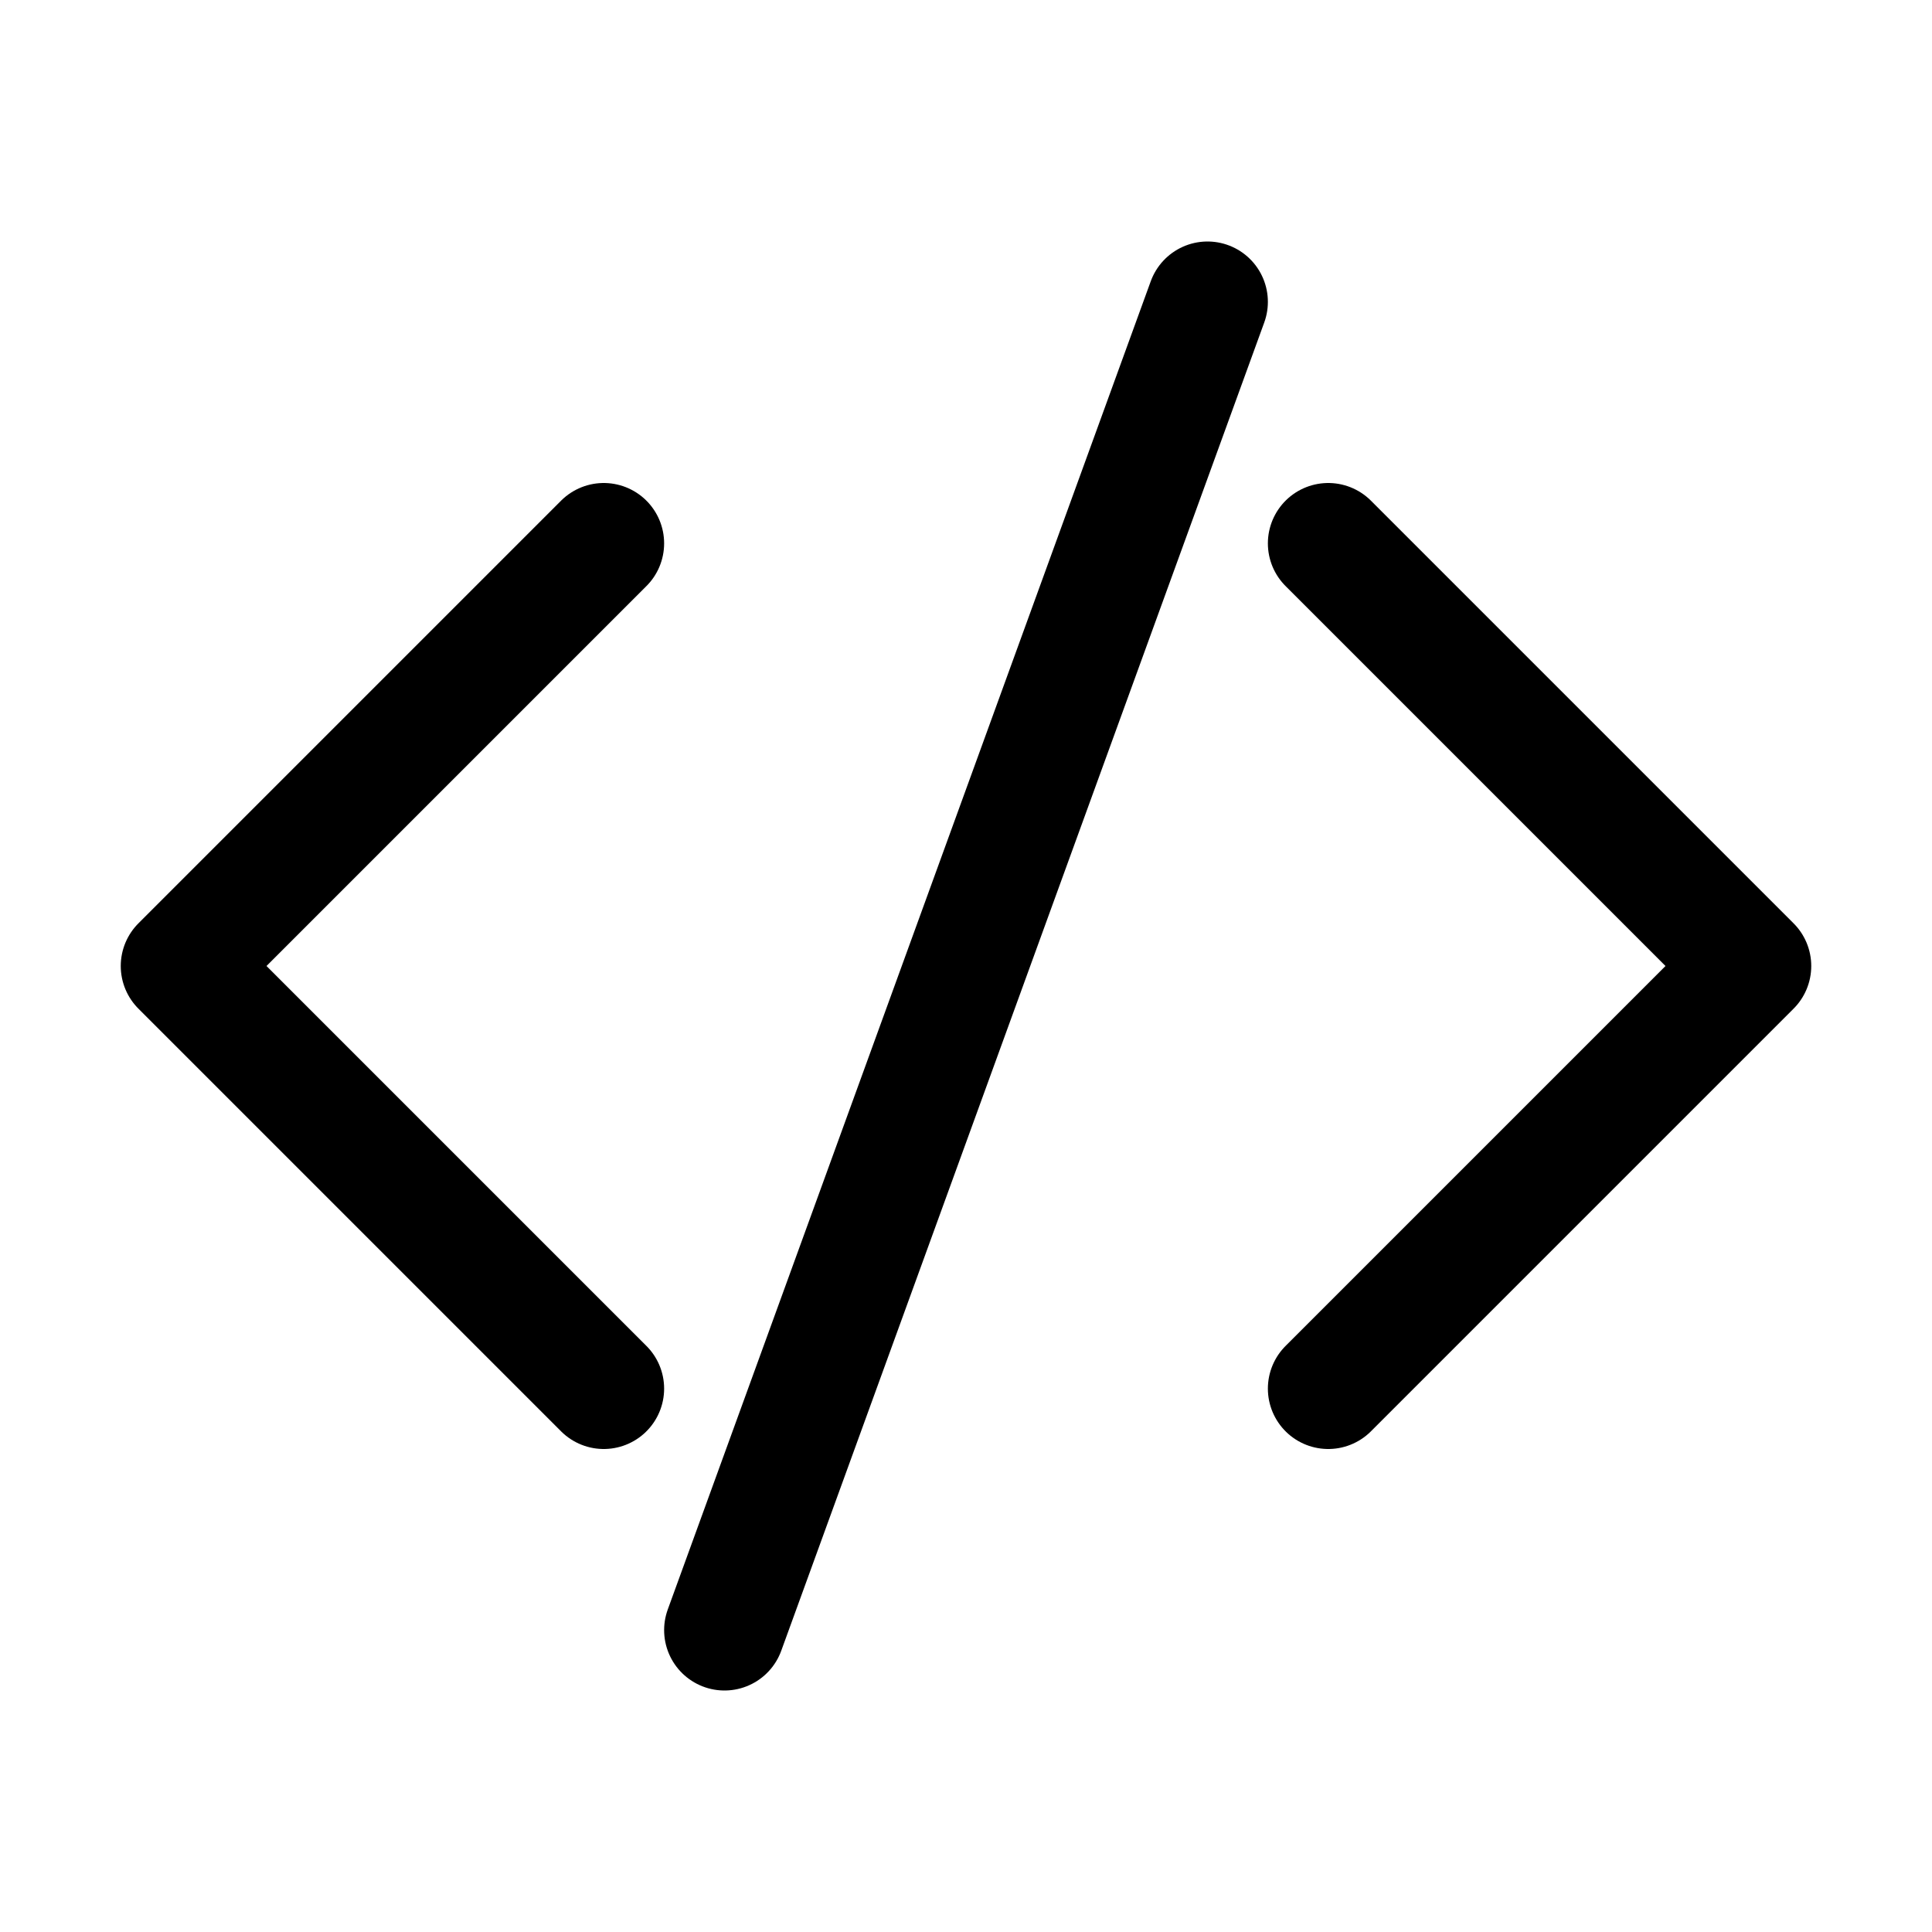
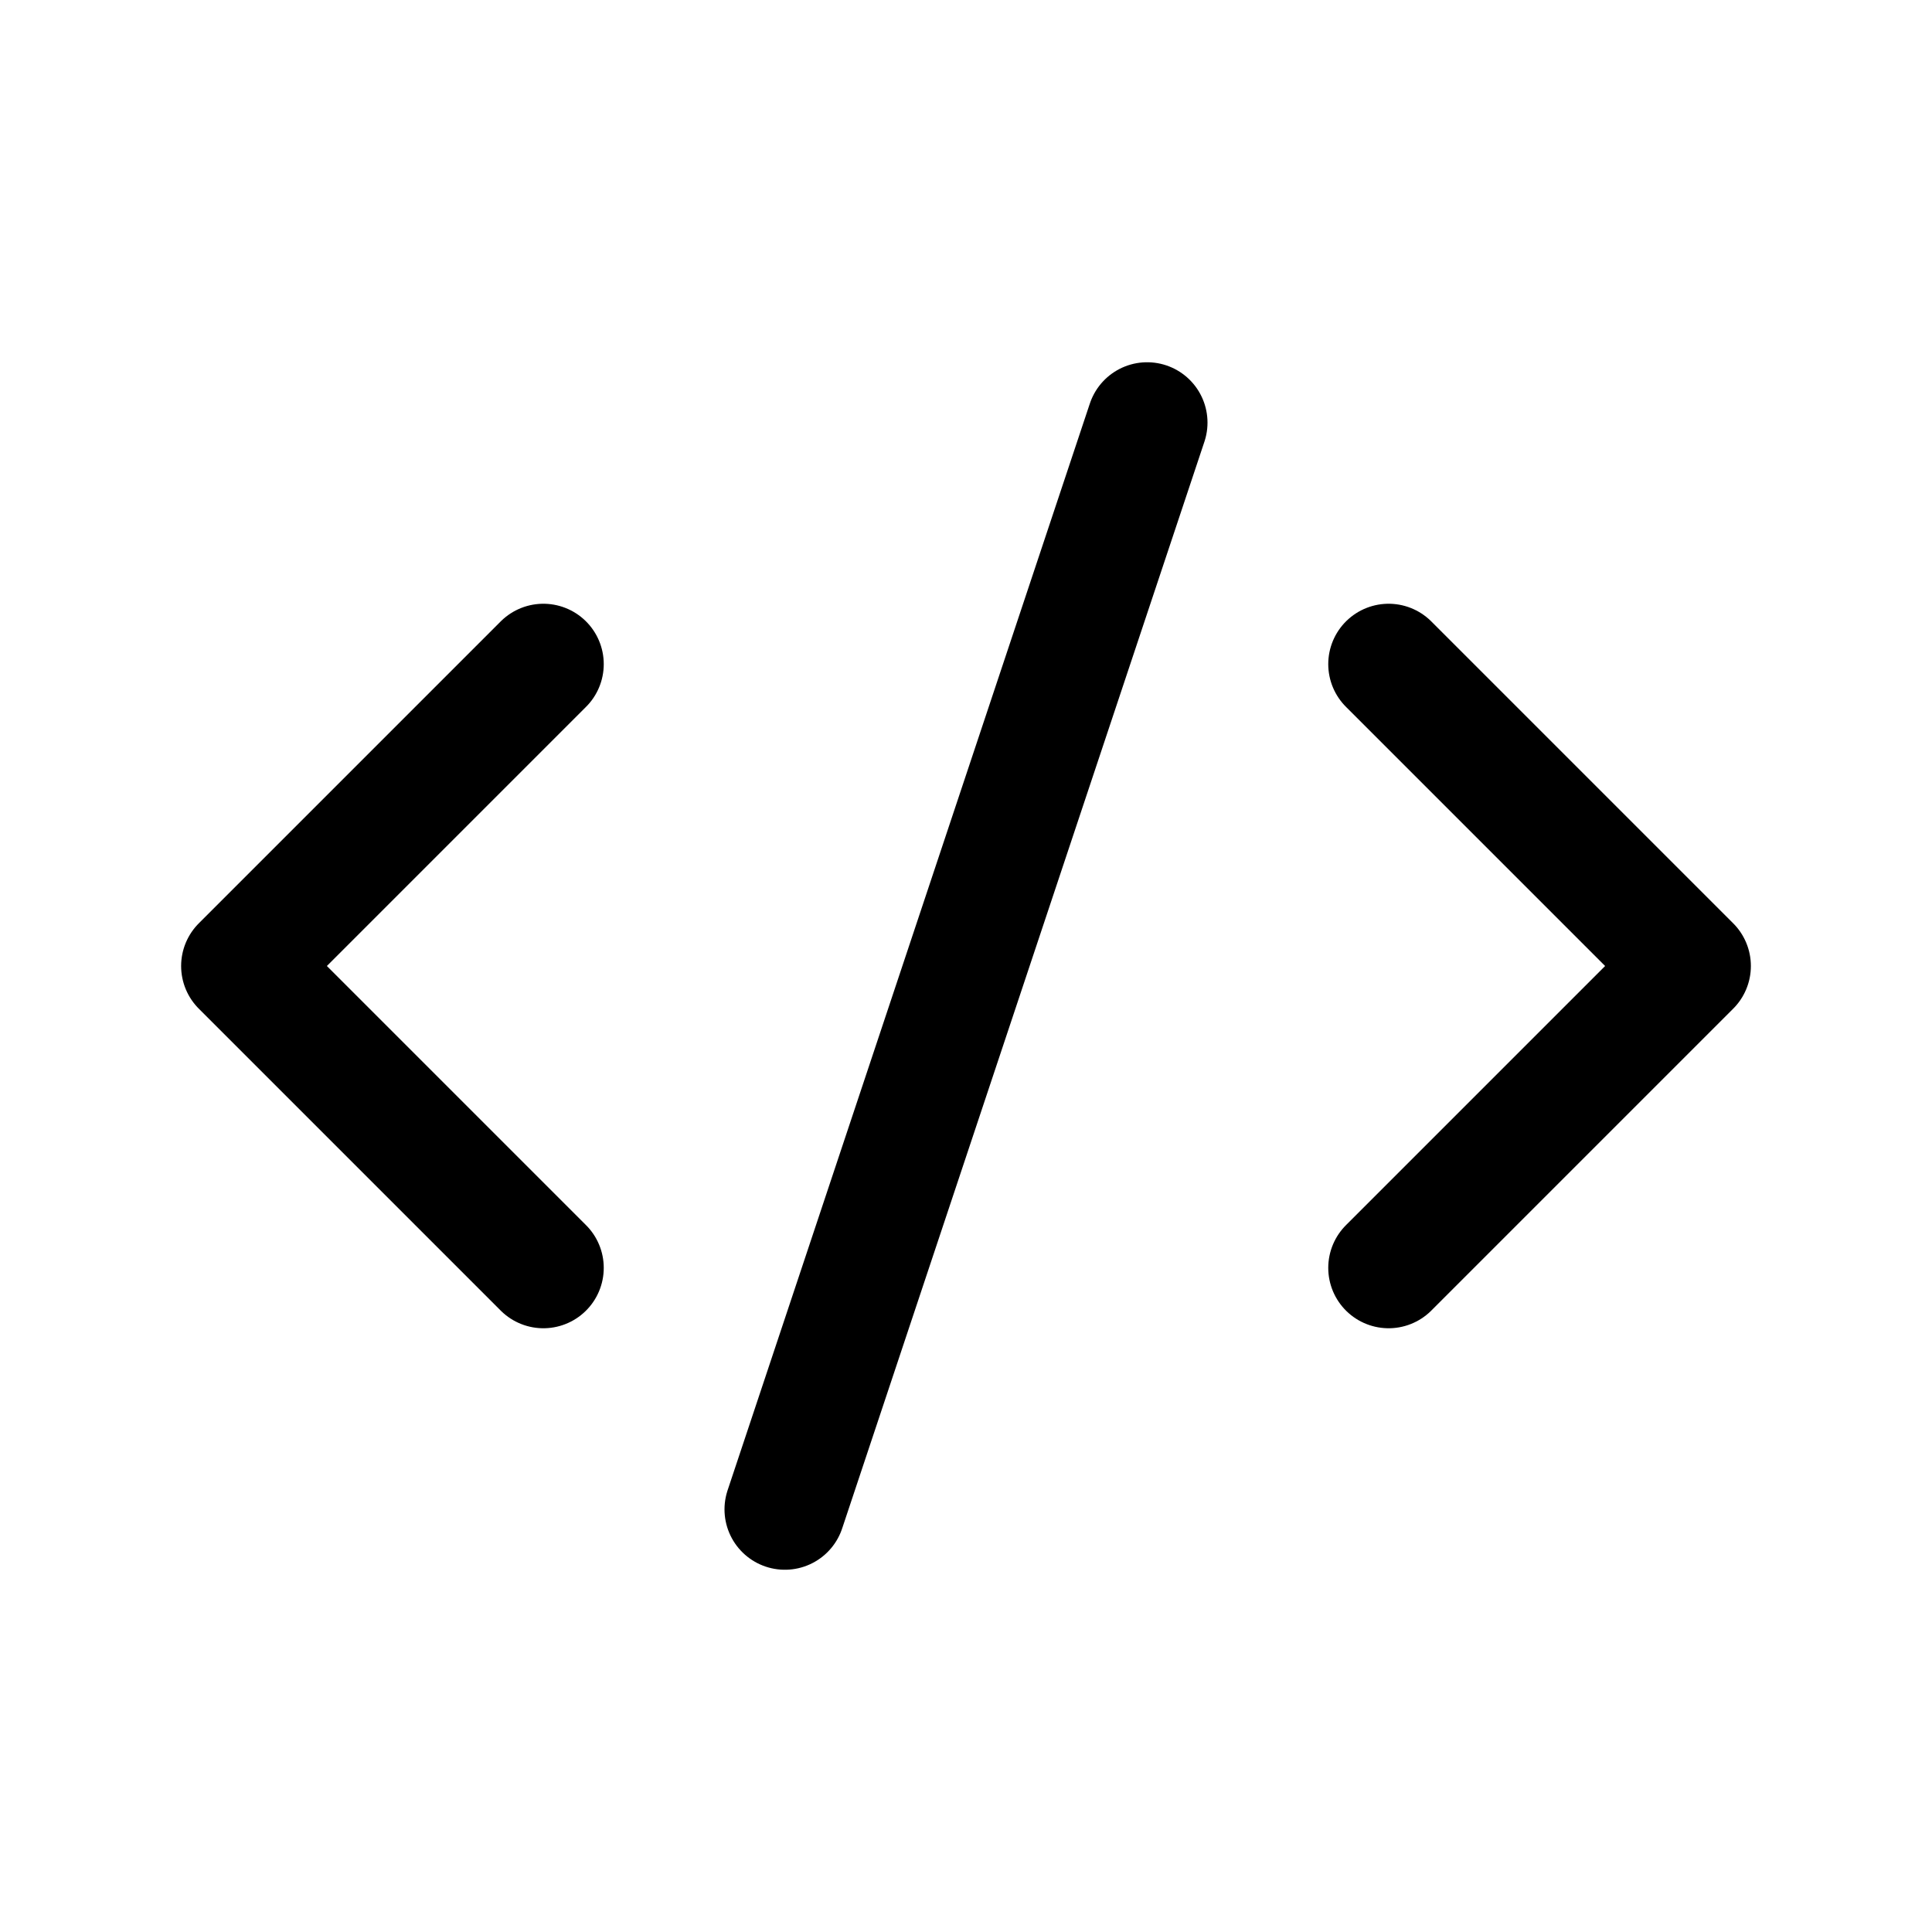
<svg xmlns="http://www.w3.org/2000/svg" fill="none" viewBox="0 0 16 16">
-   <path stroke="#000" stroke-linecap="round" stroke-linejoin="round" d="M11 11.5 14.5 8 11 4.5m-6 0L1.5 8 5 11.5m5-9-4 11" />
+   <path stroke="#000" stroke-linecap="round" stroke-linejoin="round" d="M11.5 10.5 14 8l-2.5-2.5m-7 0L2 8l2.5 2.5" />
+   <path stroke="#000" stroke-linecap="round" d="m9.5 3.5-3 9" />
</svg>
